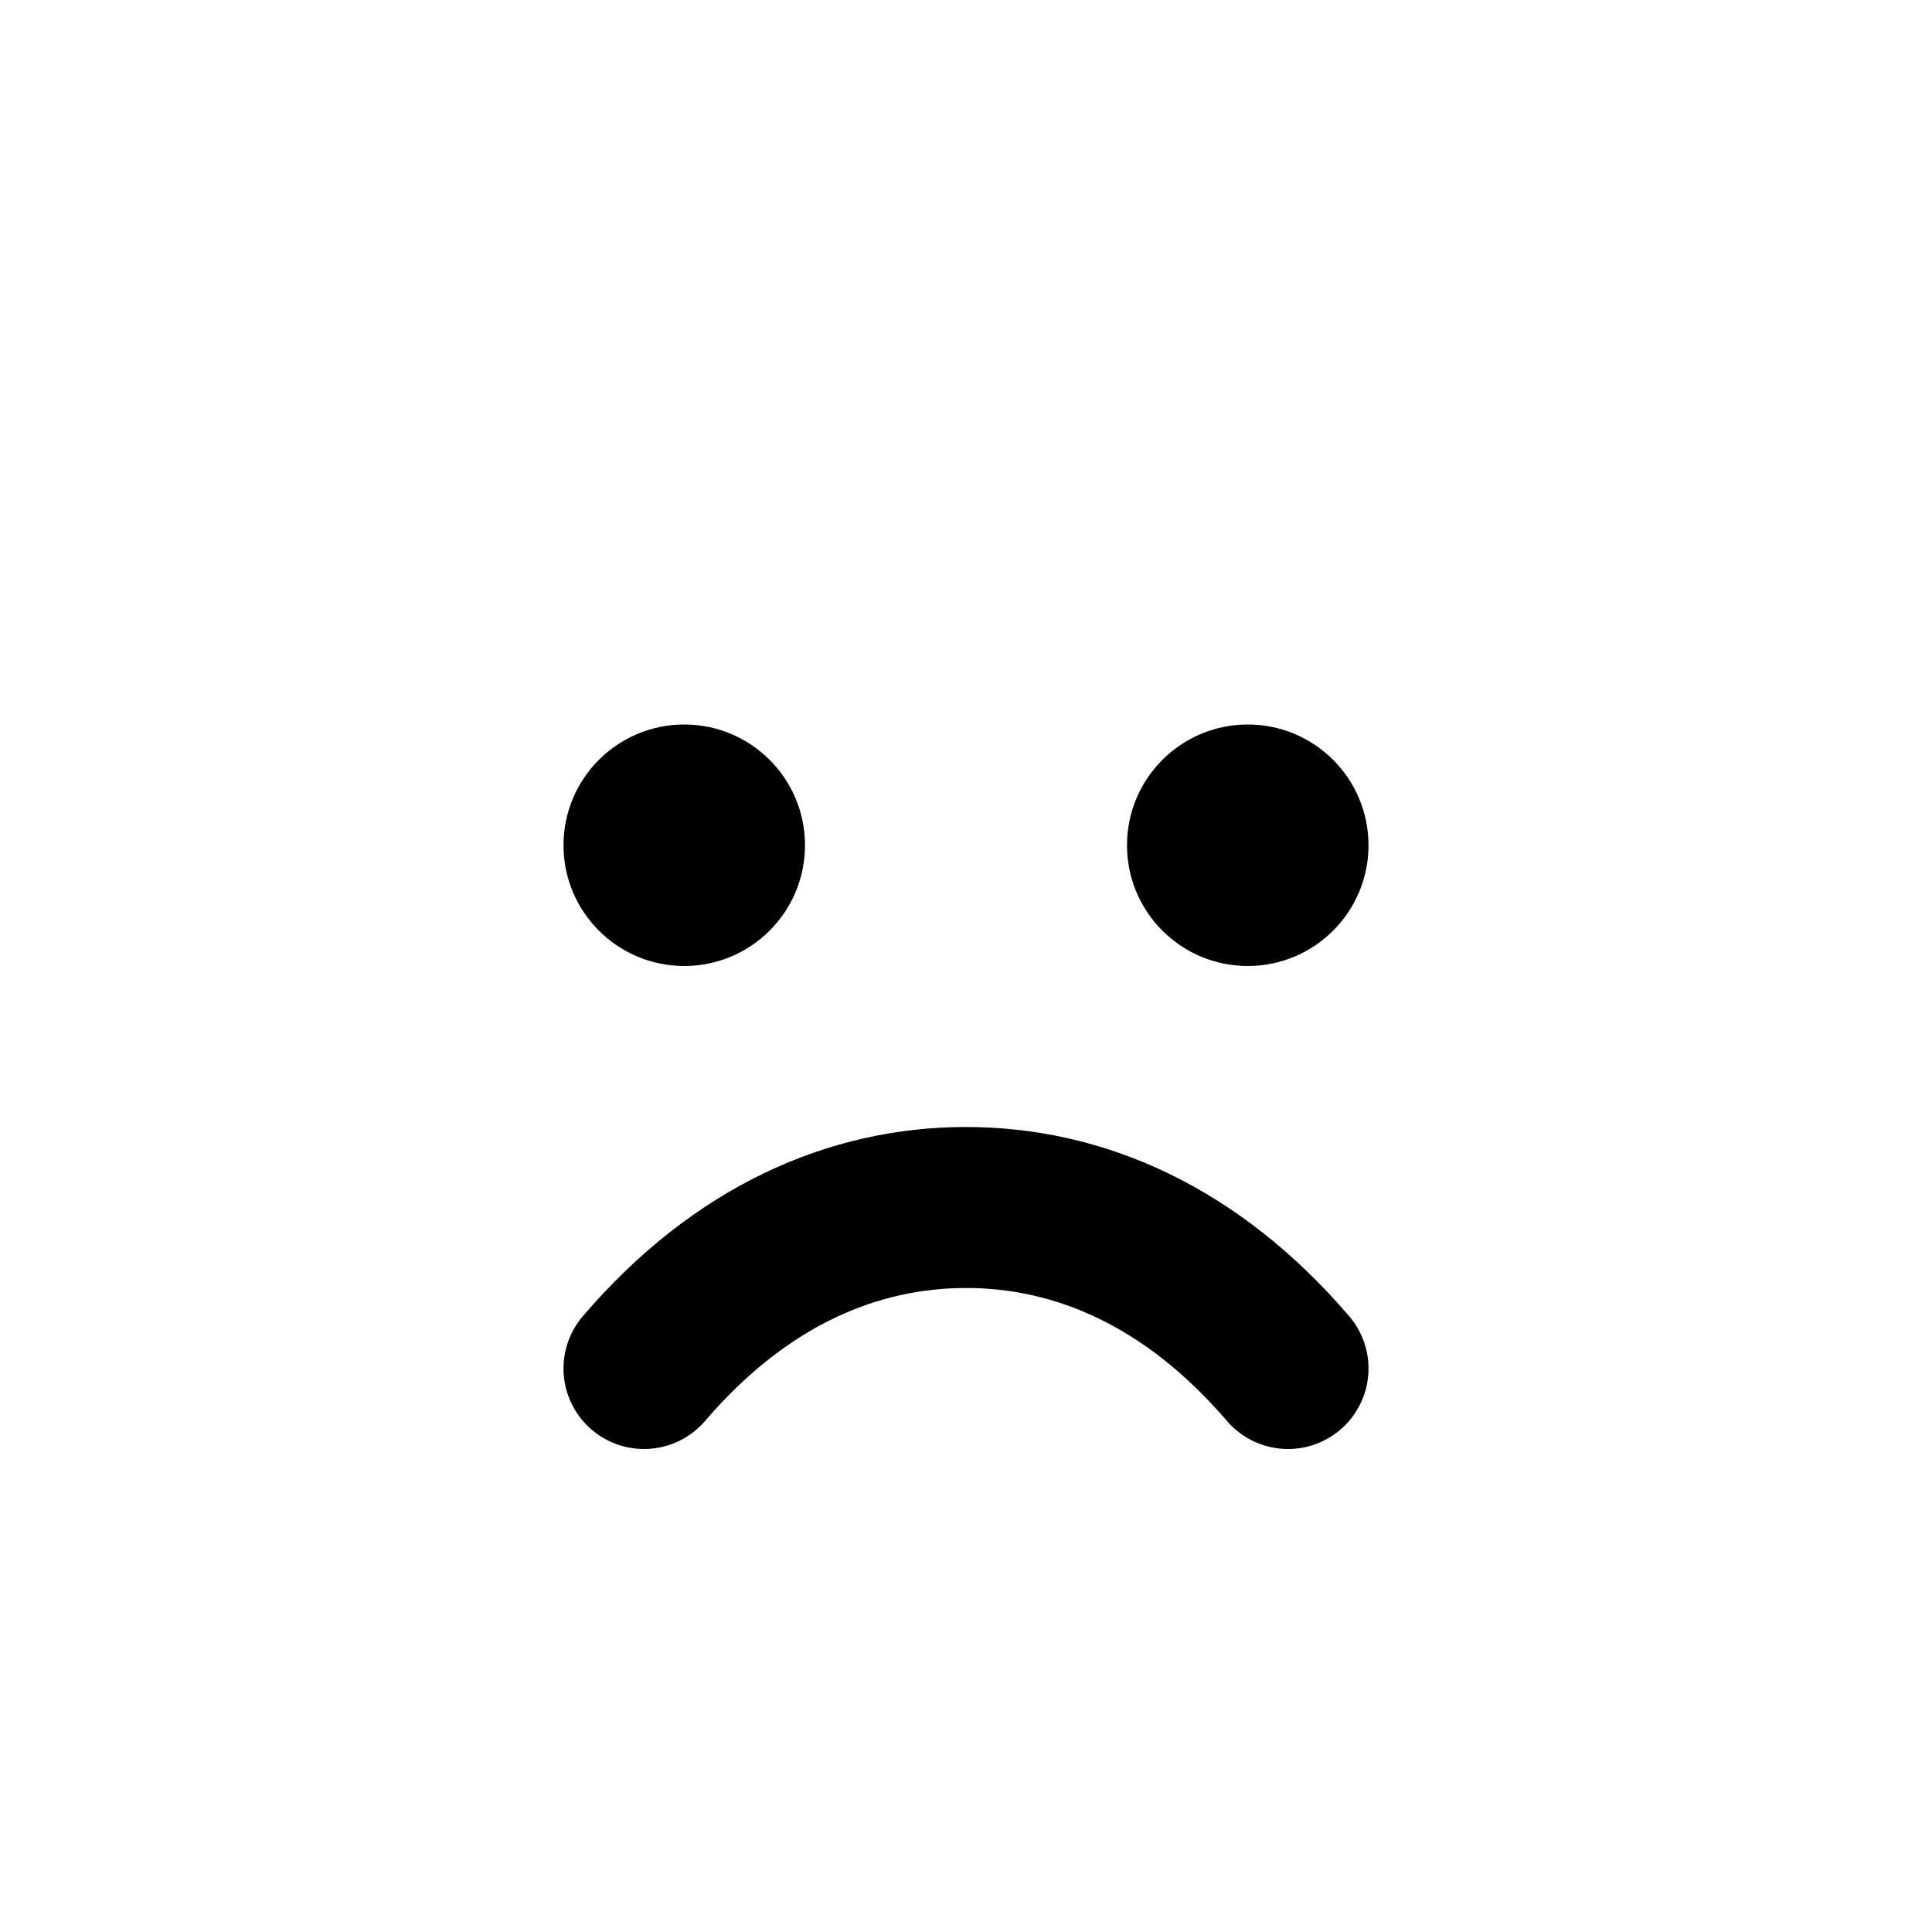
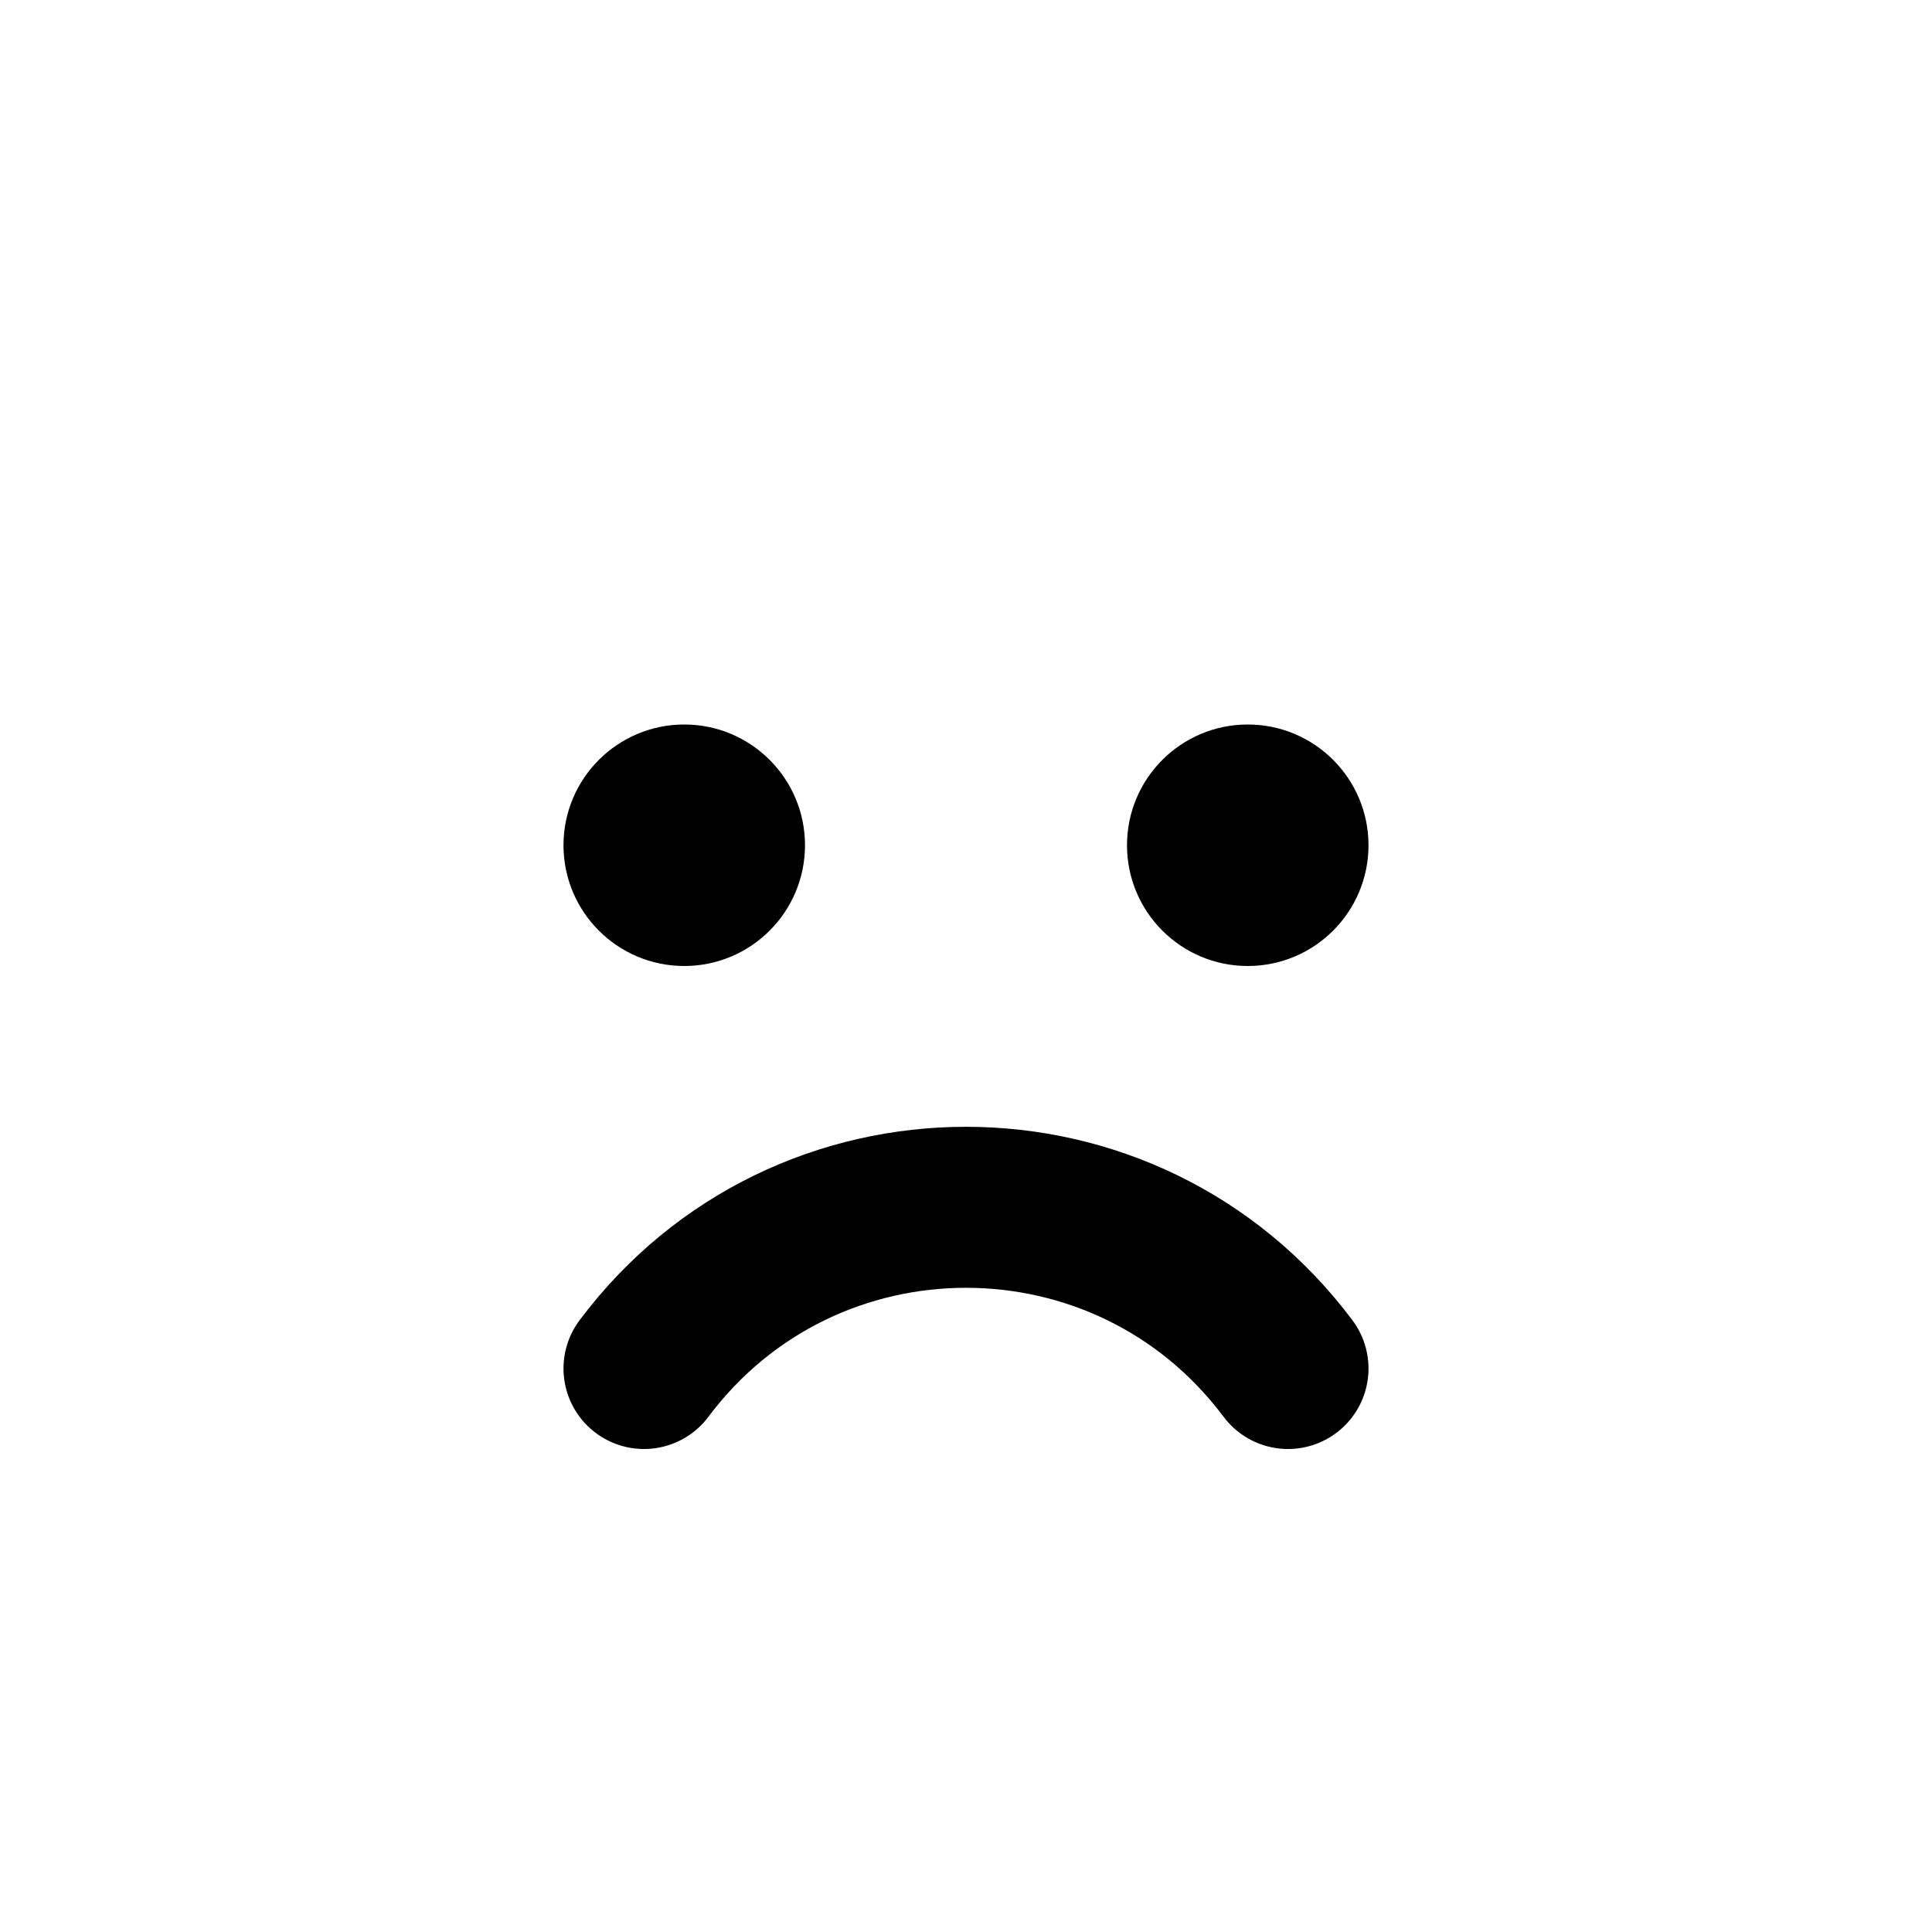
<svg xmlns="http://www.w3.org/2000/svg" width="24" height="24" viewBox="0 0 24 24">
  <circle cx="8.5" cy="10.5" r="1.5" fill="#000000" />
  <circle cx="15.5" cy="10.5" r="1.5" fill="#000000" />
-   <path d="M8 17c1.2-1.4 2.6-2 4-2s2.8.6 4 2" fill="none" stroke="#000000" stroke-width="2" stroke-linecap="round" stroke-linejoin="round" />
+   <path d="M8 17C10 14.33 14 14.33 16 17" fill="none" stroke="#000000" stroke-width="2" stroke-linecap="round" stroke-linejoin="round" />
</svg>
